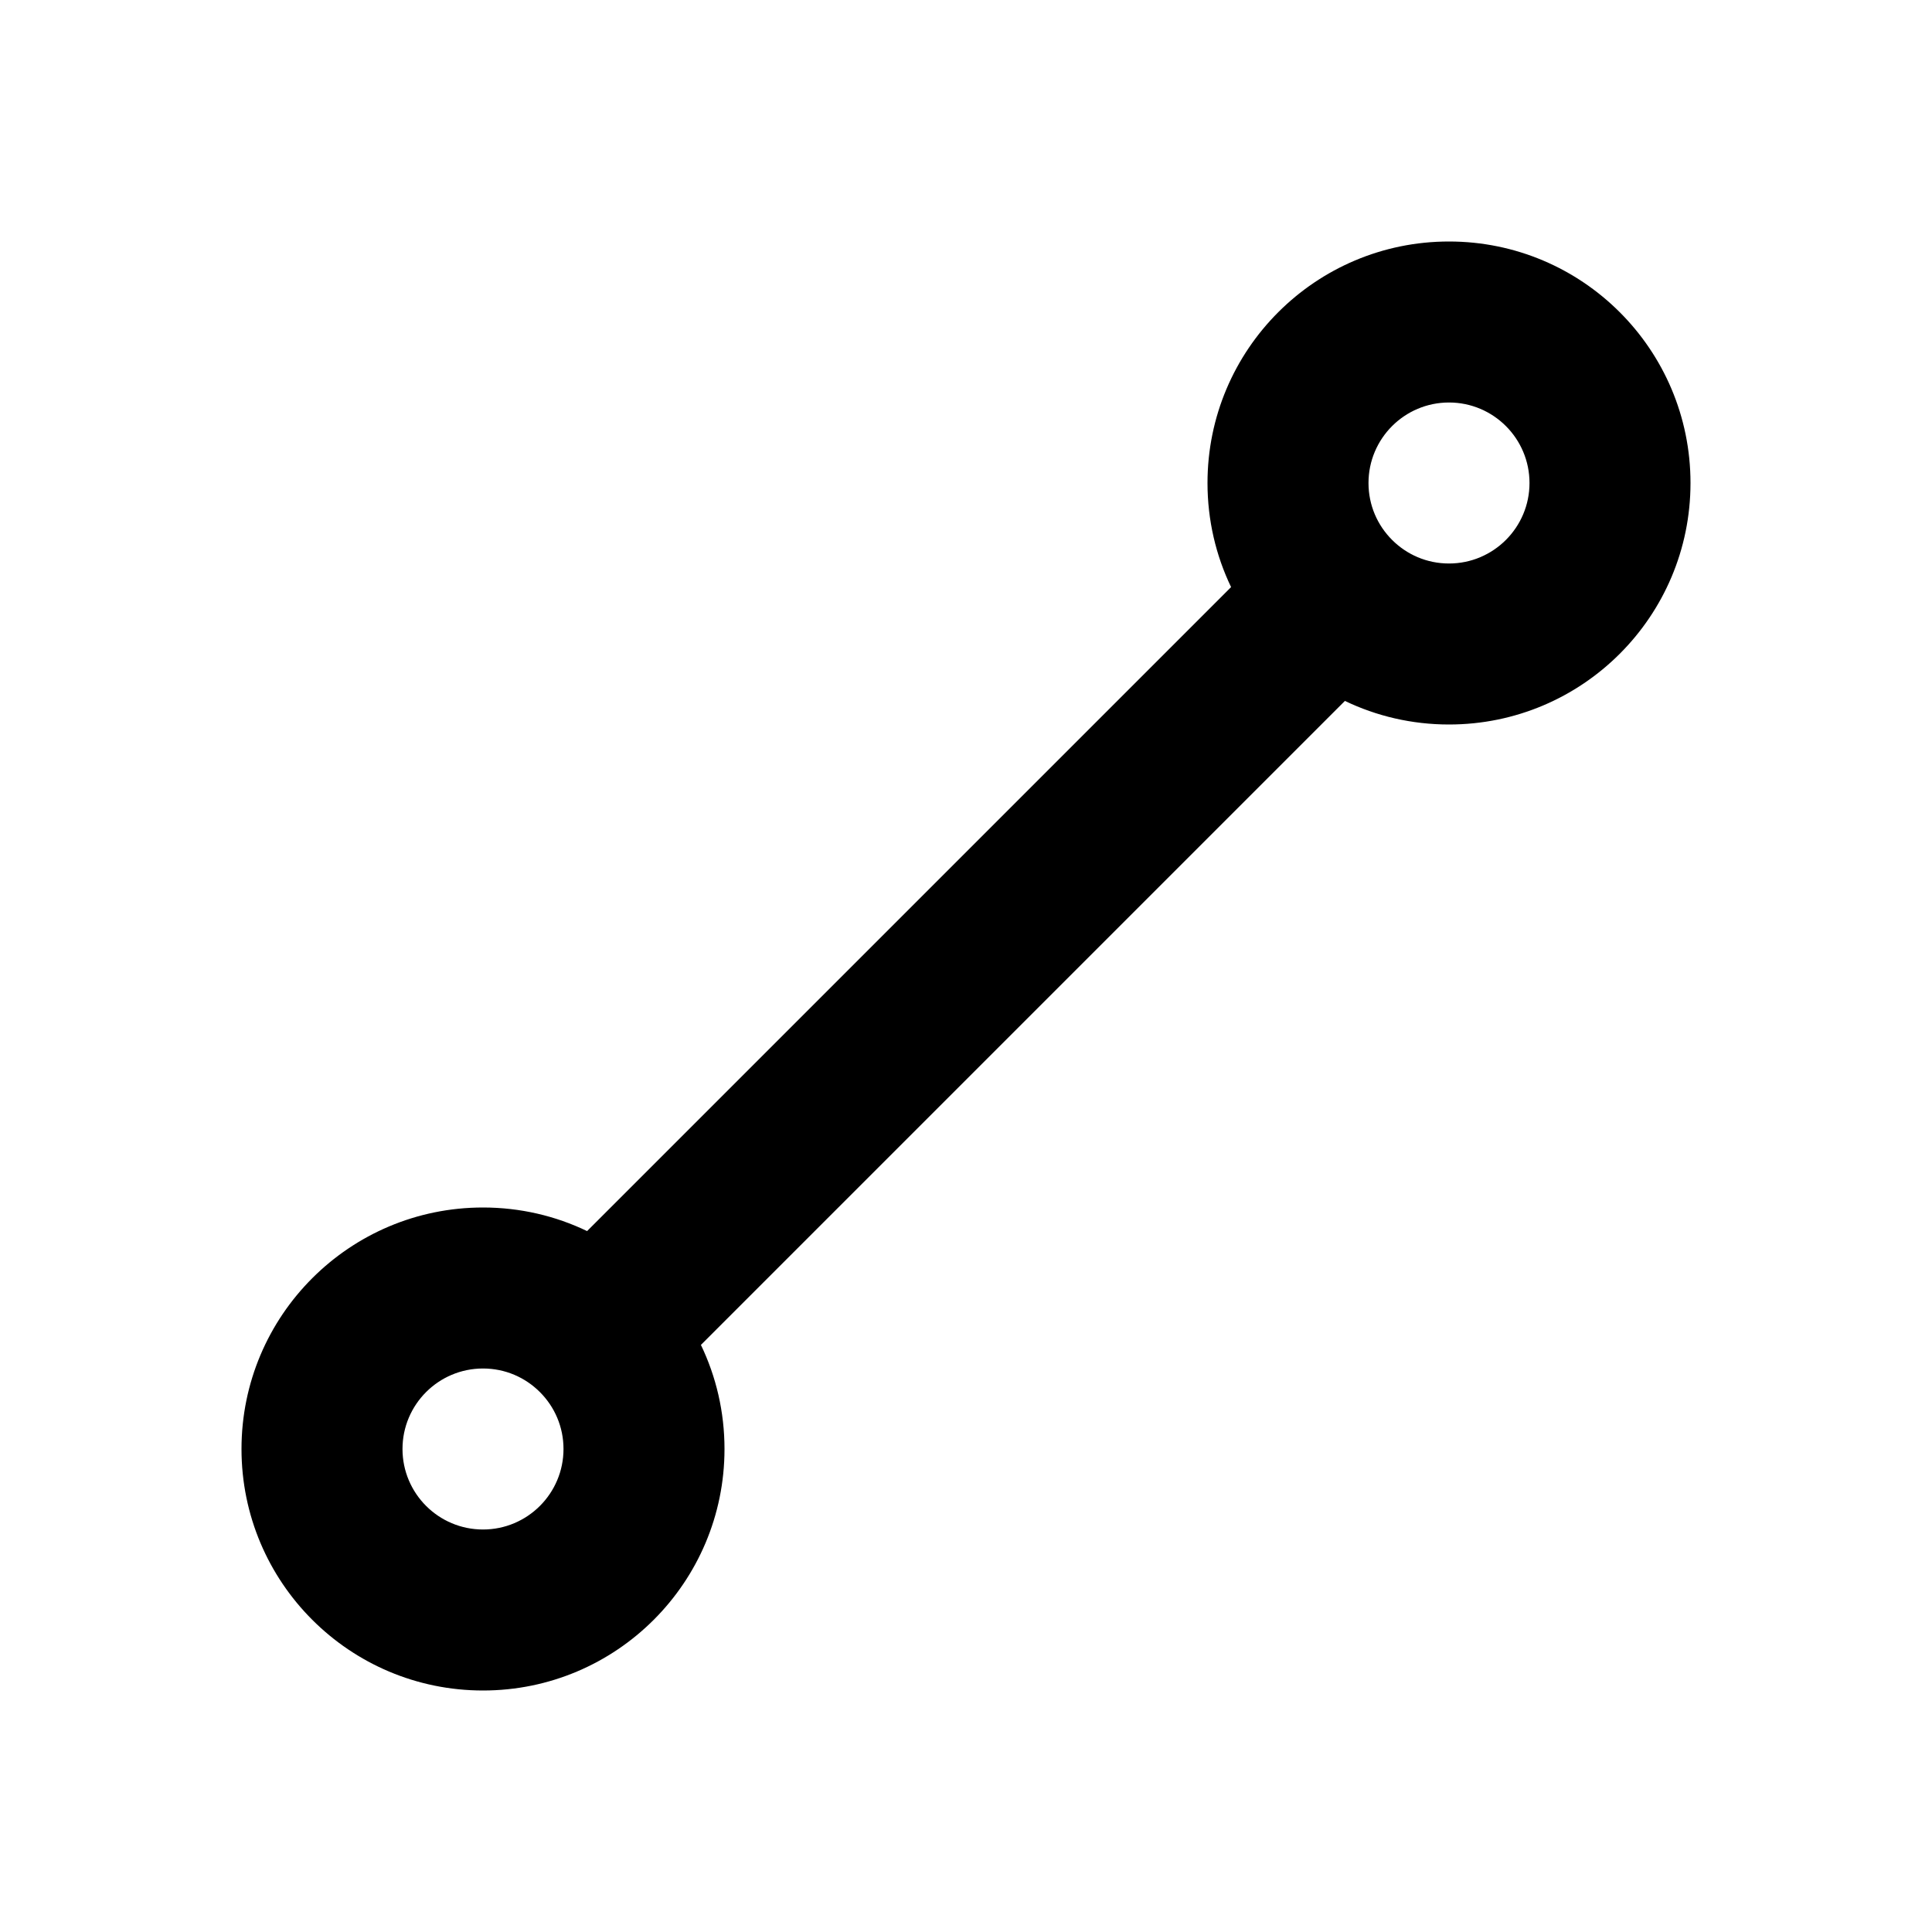
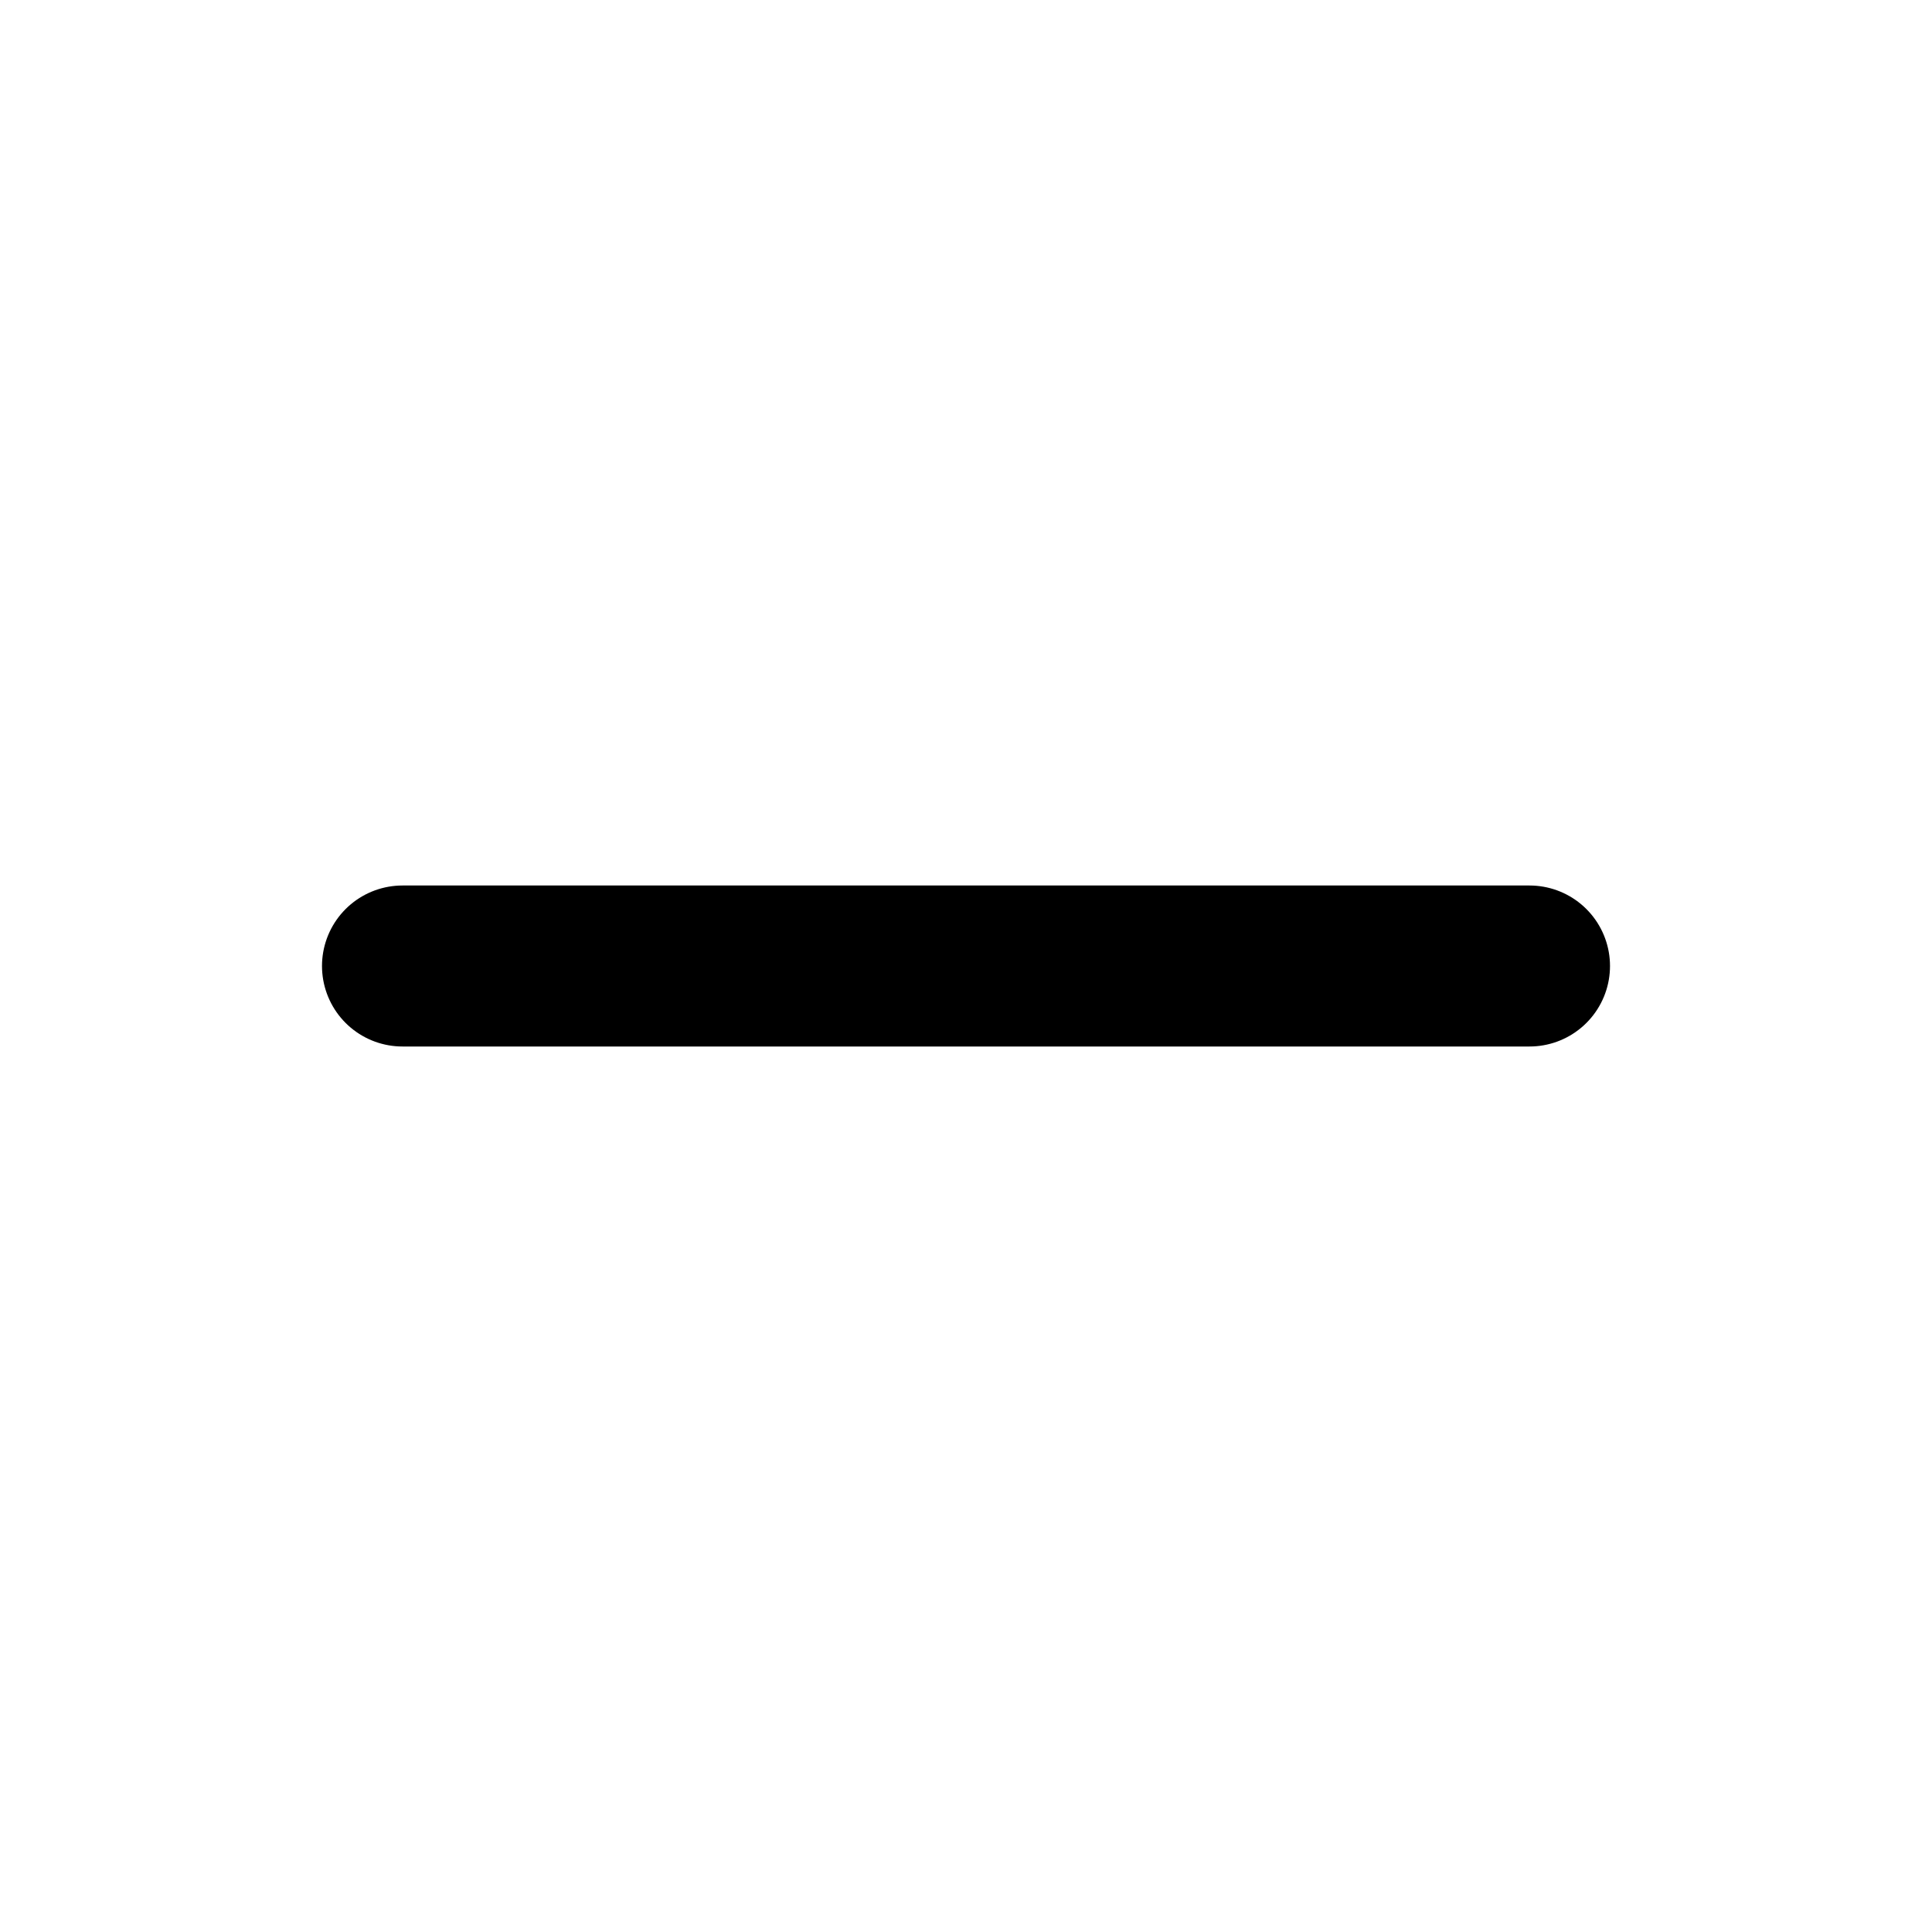
- <svg xmlns="http://www.w3.org/2000/svg" width="800px" height="800px" viewBox="0 0 24 24" fill="none">
-   <path fill-rule="evenodd" clip-rule="evenodd" d="M18 5C17.448 5 17 5.448 17 6C17 6.276 17.111 6.525 17.293 6.707C17.475 6.889 17.724 7 18 7C18.552 7 19 6.552 19 6C19 5.448 18.552 5 18 5ZM15 6C15 4.343 16.343 3 18 3C19.657 3 21 4.343 21 6C21 7.657 19.657 9 18 9C17.537 9 17.098 8.895 16.707 8.707L8.707 16.707C8.895 17.098 9 17.537 9 18C9 19.657 7.657 21 6 21C4.343 21 3 19.657 3 18C3 16.343 4.343 15 6 15C6.463 15 6.902 15.105 7.293 15.293L15.293 7.293C15.105 6.902 15 6.463 15 6ZM6 17C5.448 17 5 17.448 5 18C5 18.552 5.448 19 6 19C6.552 19 7 18.552 7 18C7 17.724 6.889 17.475 6.707 17.293C6.525 17.111 6.276 17 6 17Z" fill="#000000" />
+ <svg xmlns="http://www.w3.org/2000/svg" width="24" height="24" viewBox="0 0 24 24" fill="none" stroke="currentColor" stroke-width="2" stroke-linecap="round" stroke-linejoin="round" class="lucide lucide-minus">
+   <path d="M5 12h14" />
</svg>
